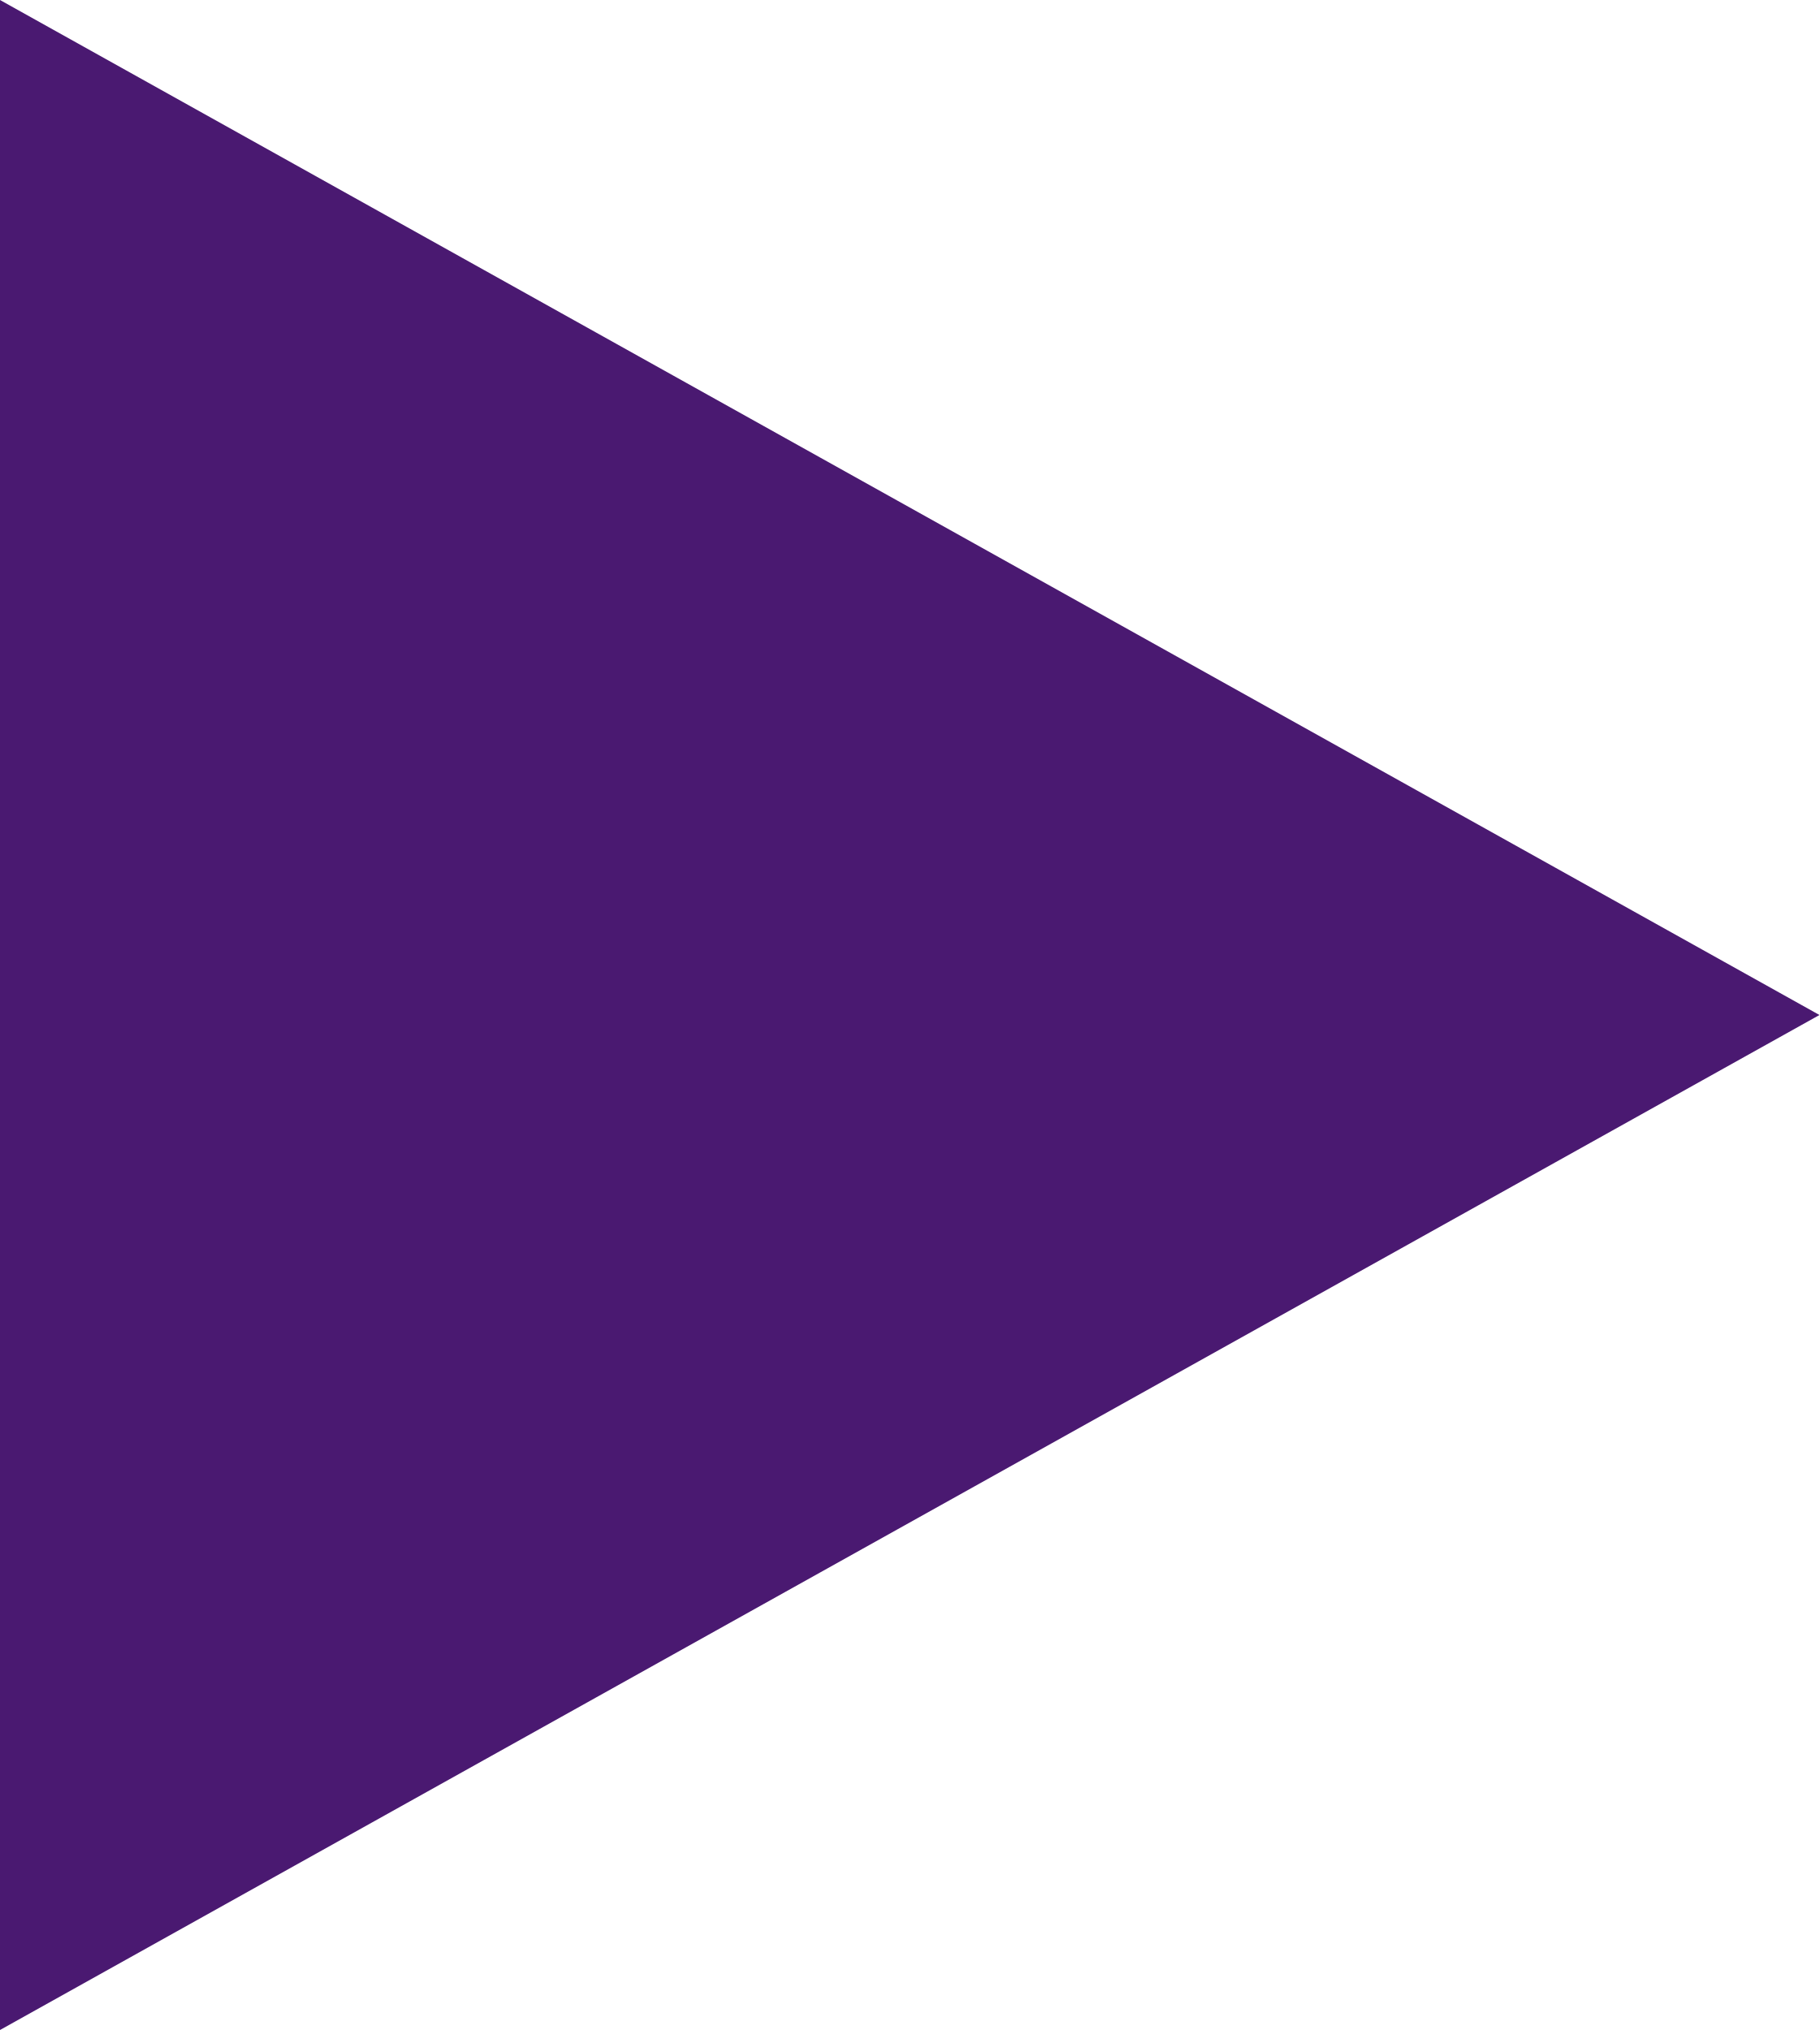
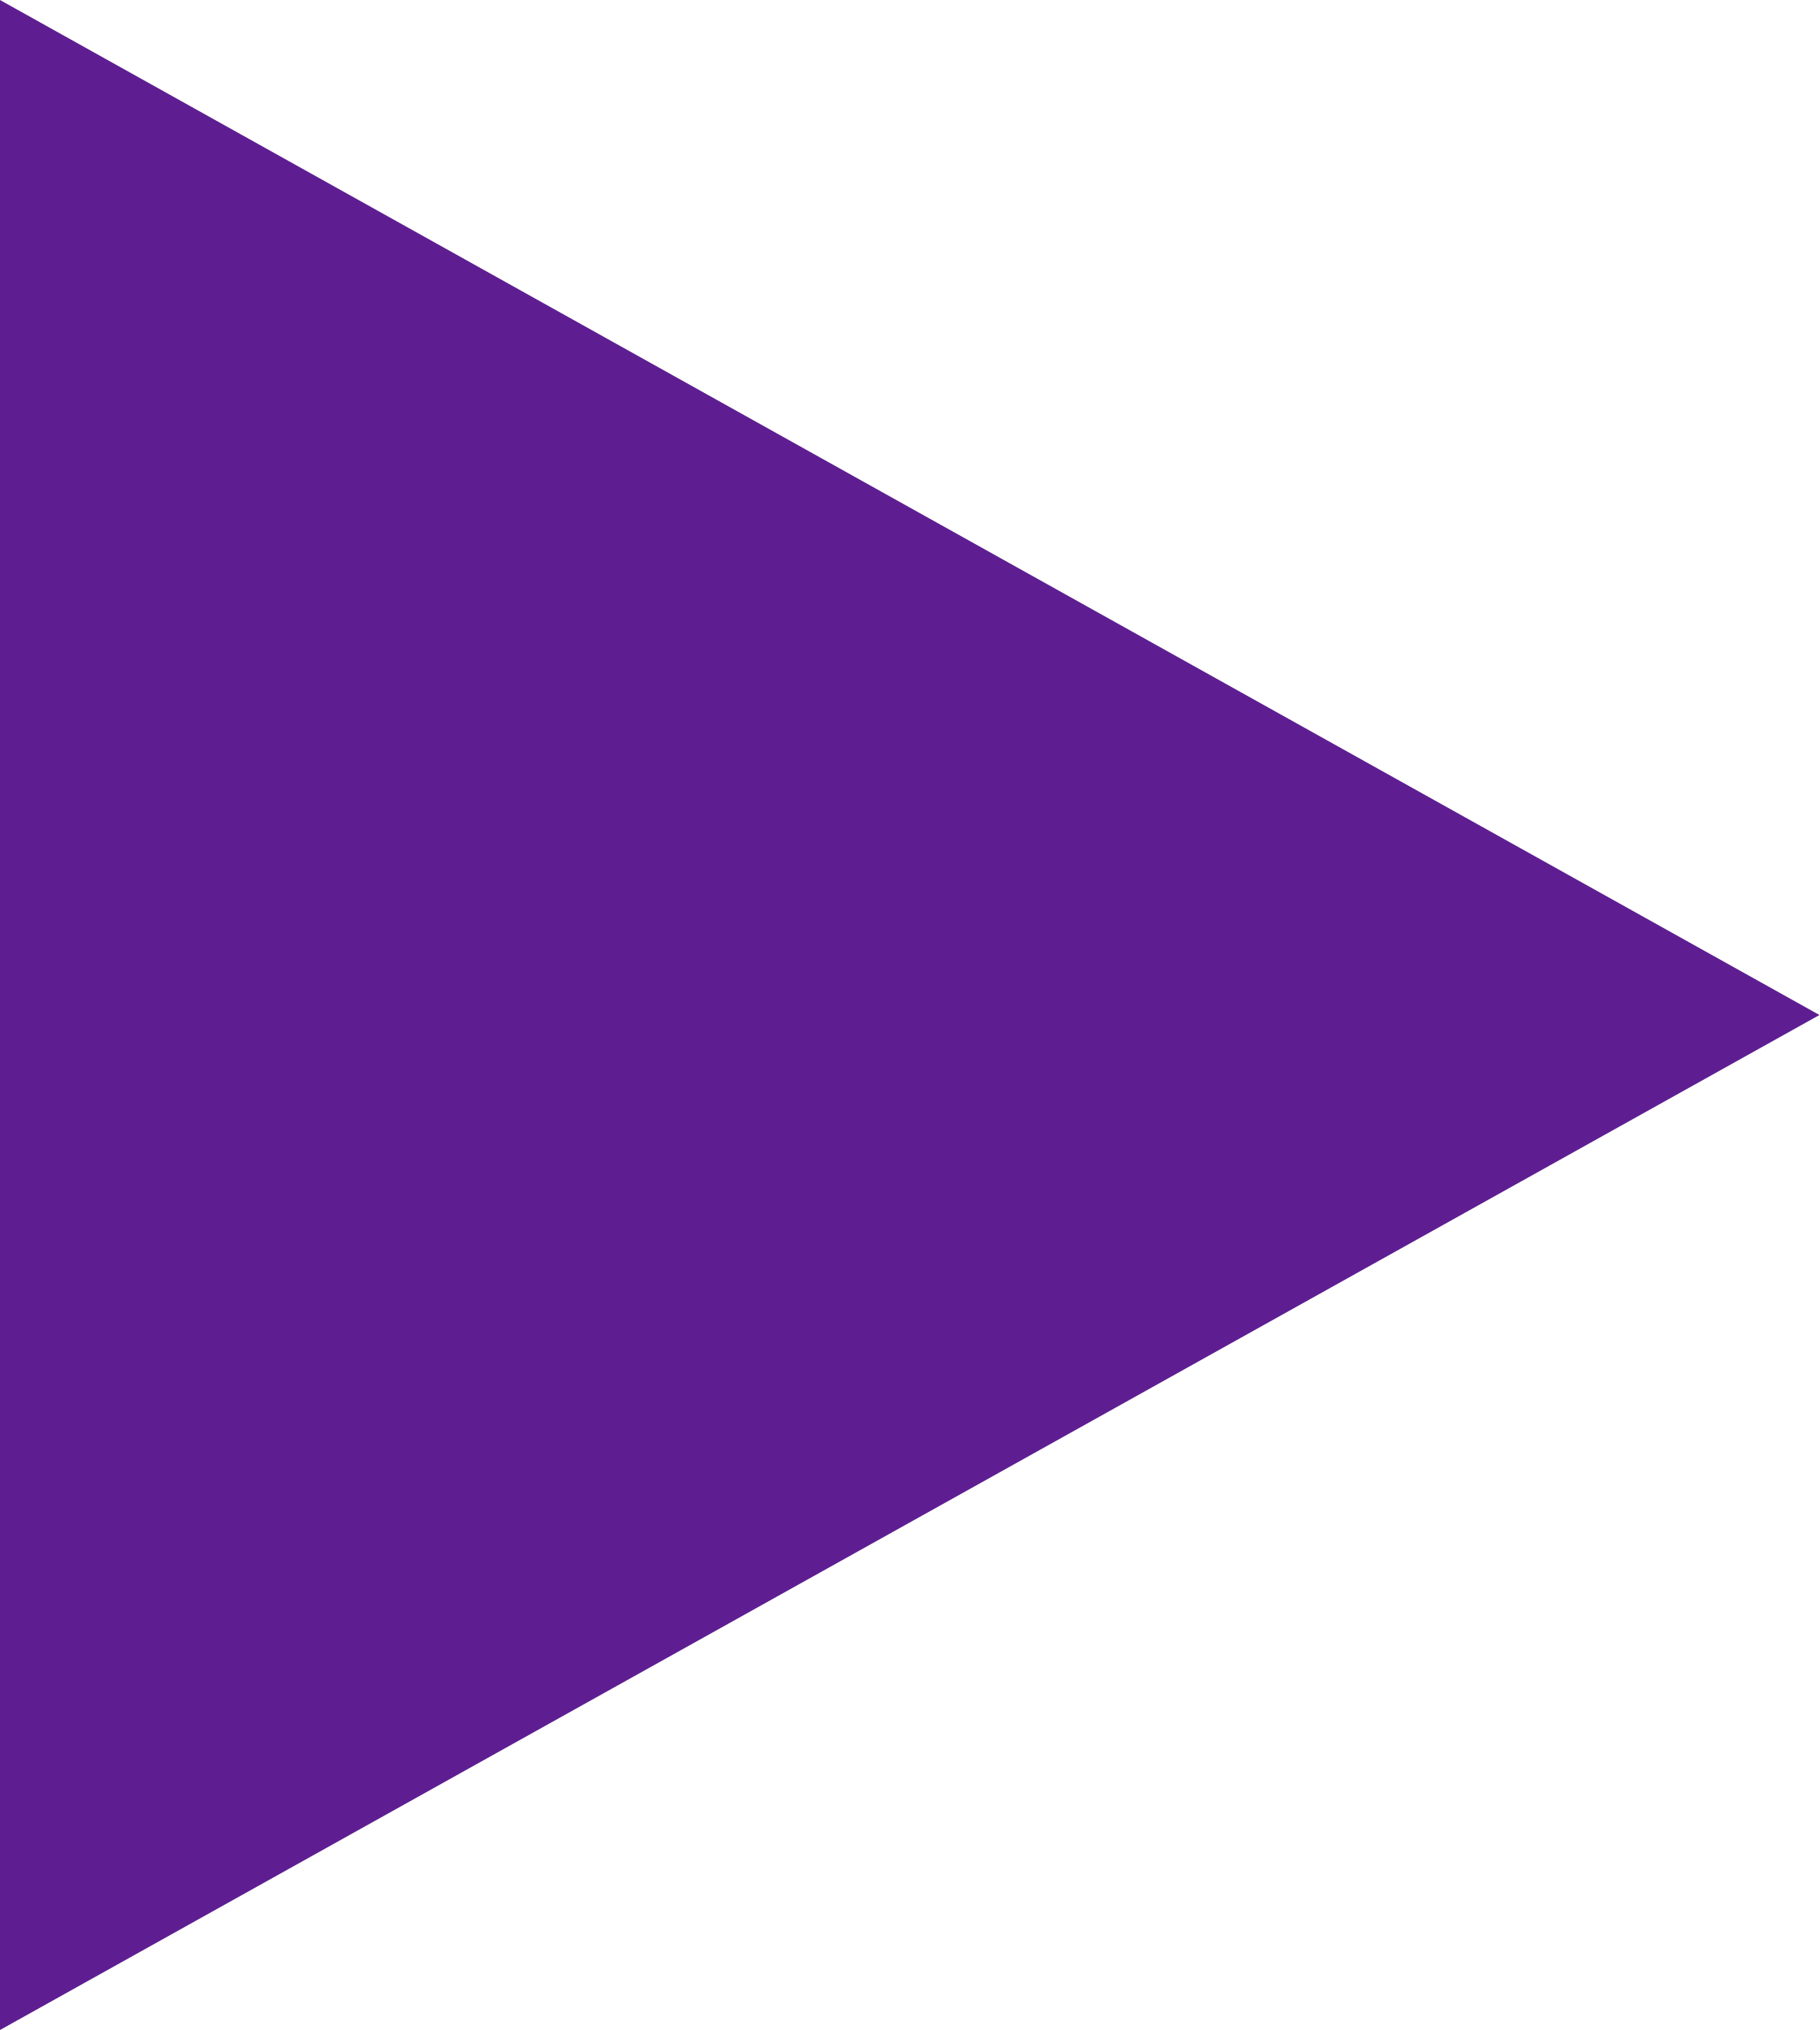
<svg xmlns="http://www.w3.org/2000/svg" width="25.253" height="28.18" viewBox="0 0 25.253 28.18">
-   <path d="M14.09,0,28.18,25.253H0Z" transform="translate(25.253) rotate(90)" fill="#4a1971" />
+   <path d="M14.09,0,28.18,25.253H0Z" transform="translate(25.253) rotate(90)" fill="#5e1e92" />
</svg>
